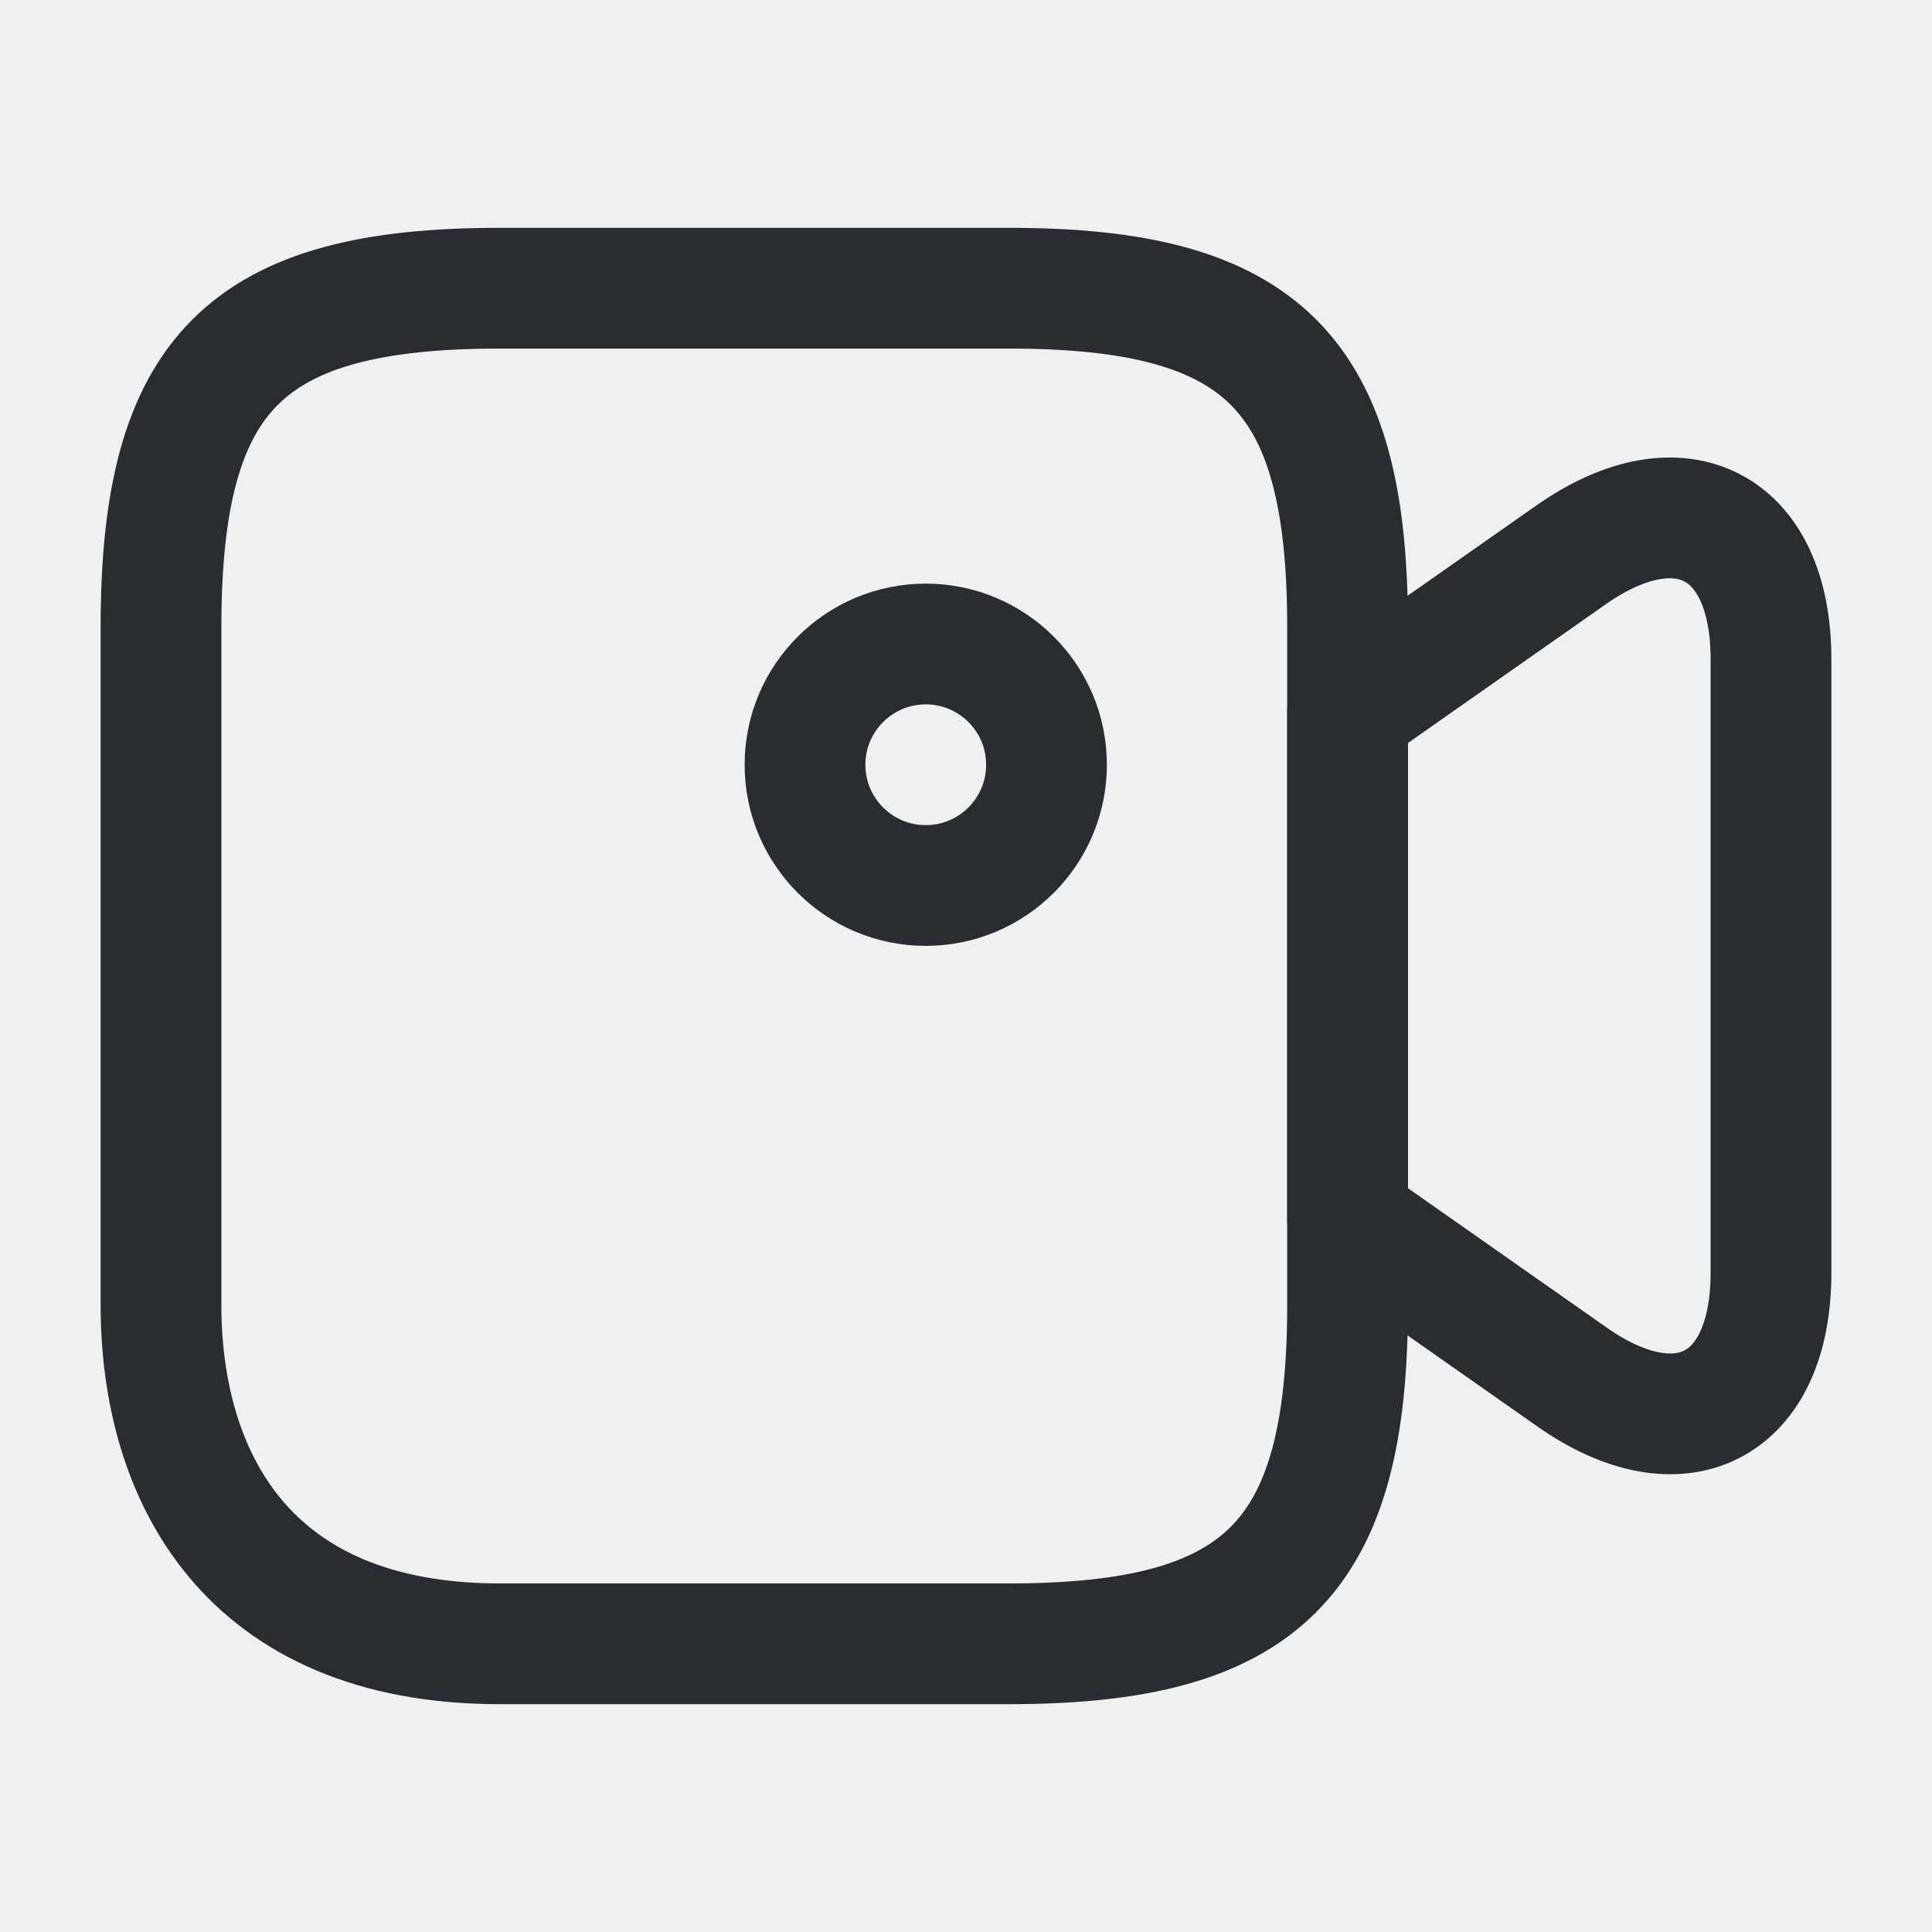
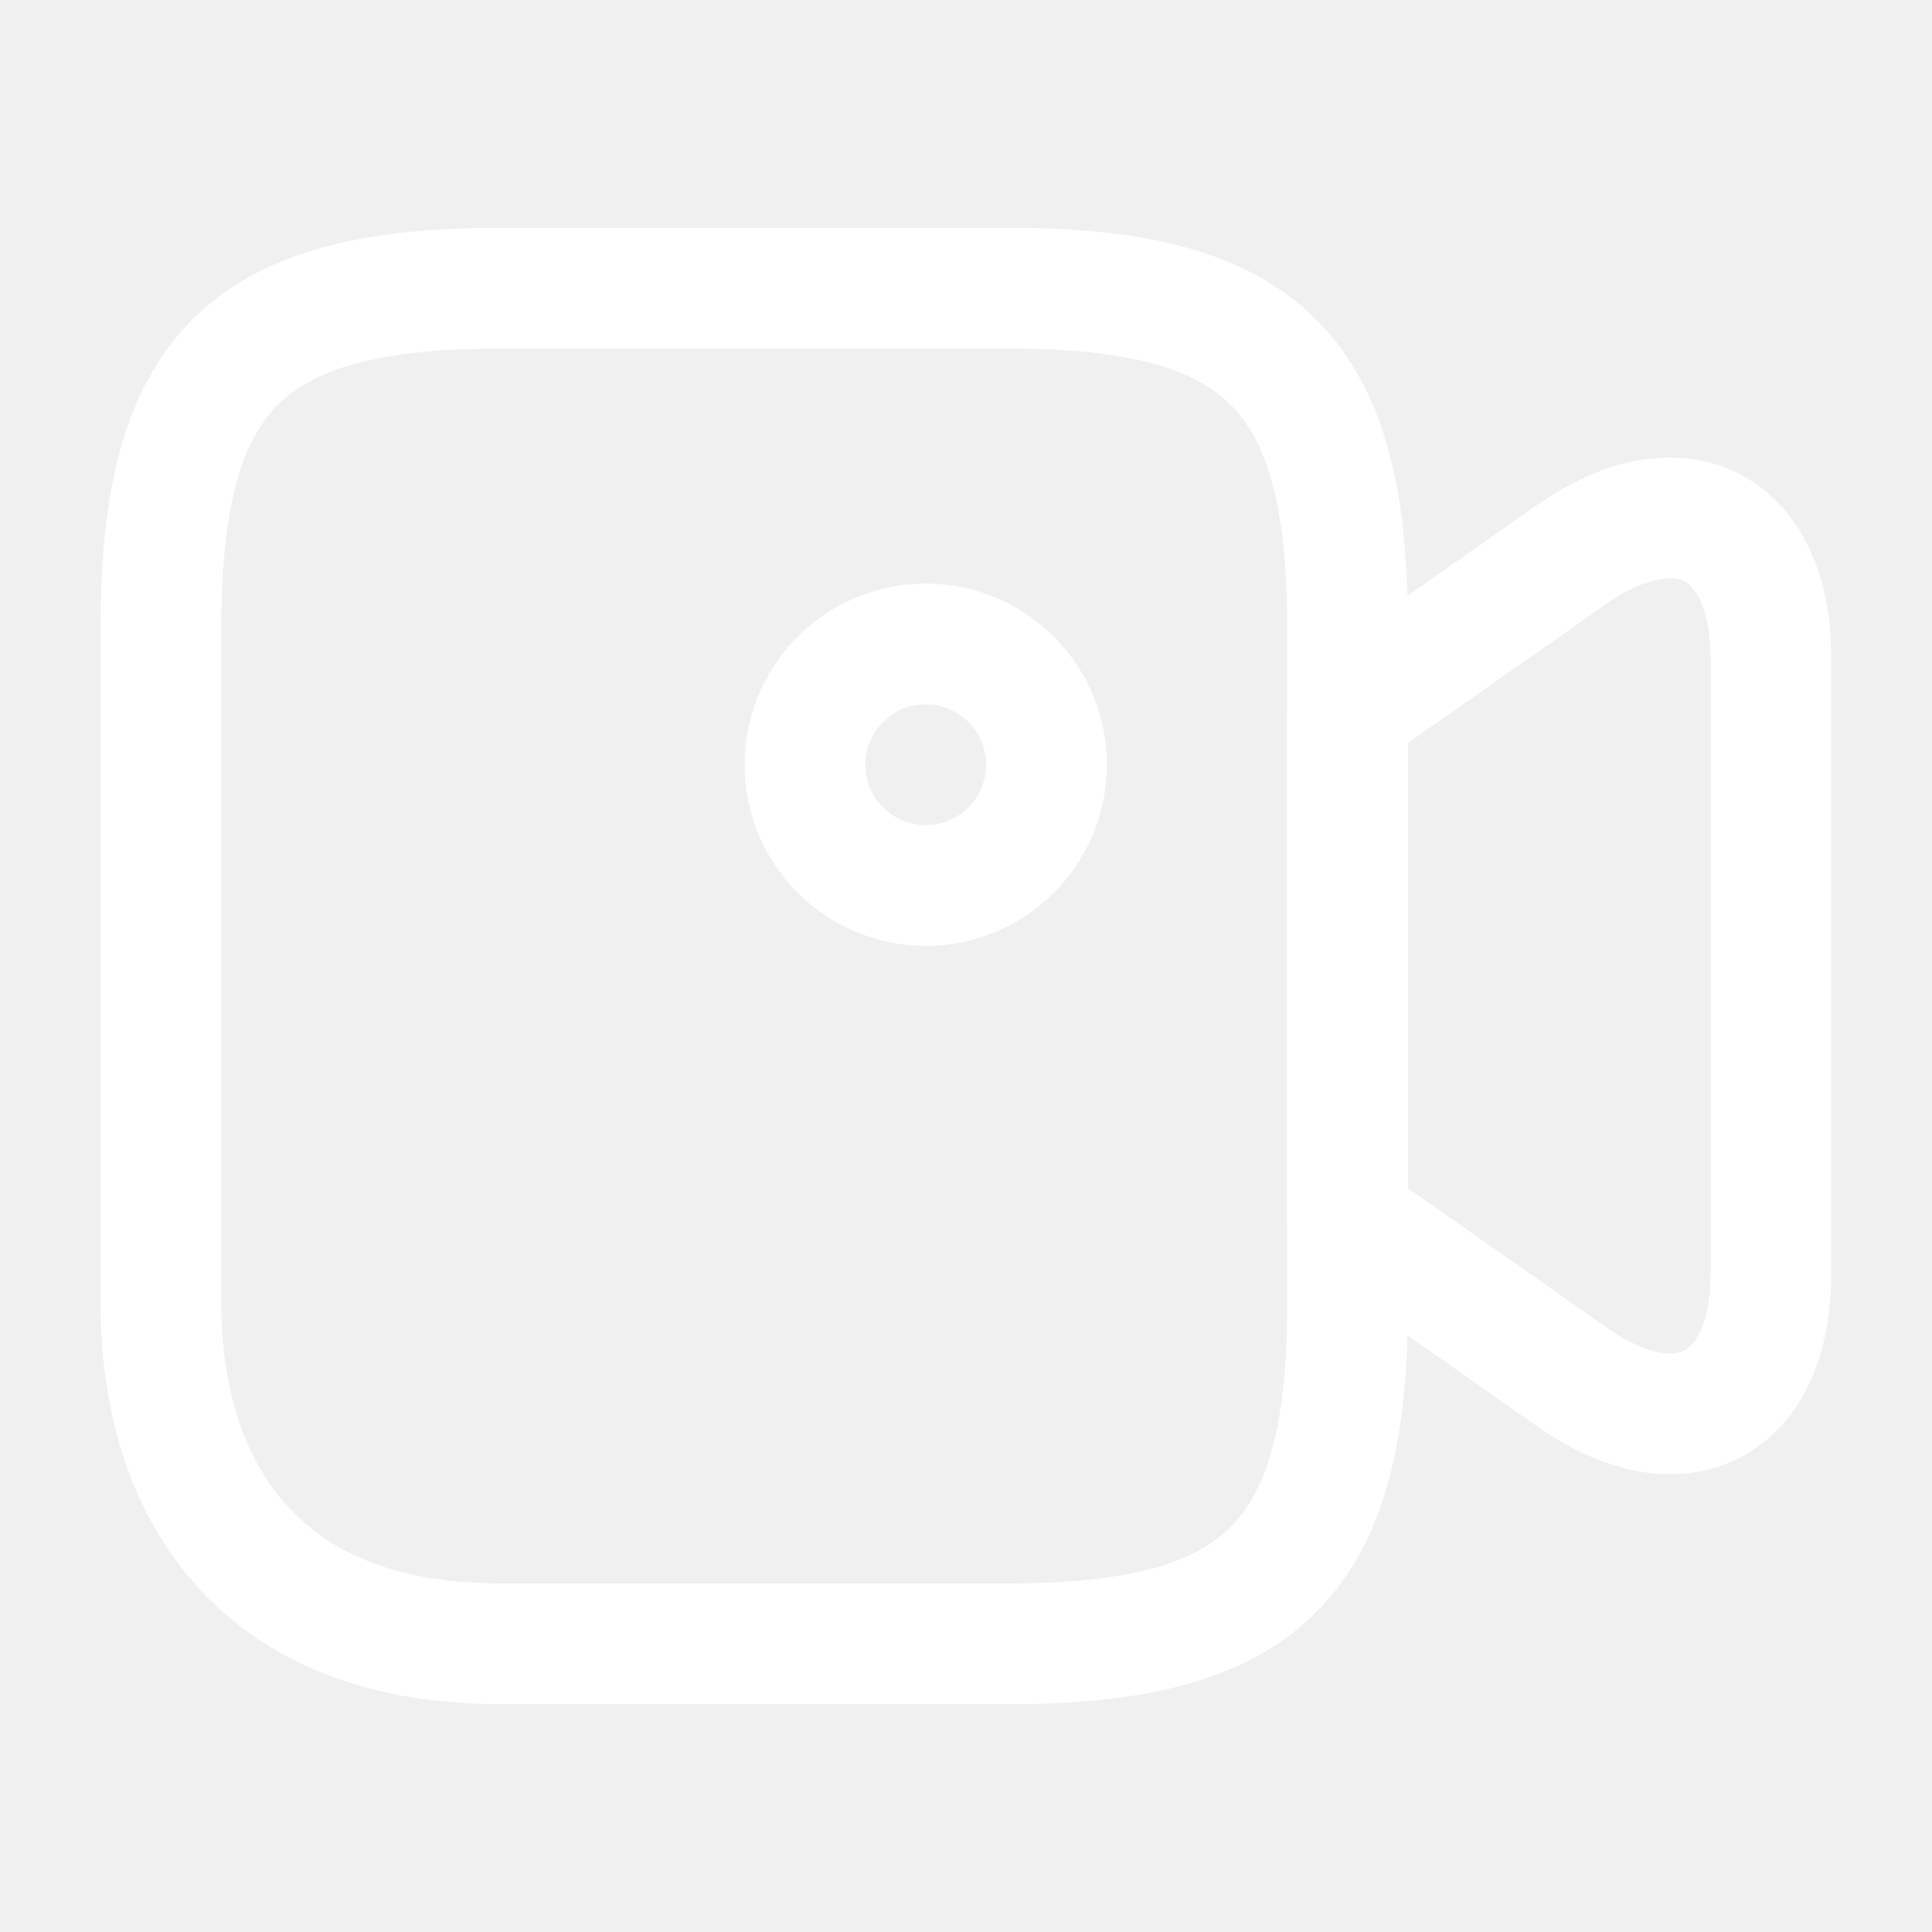
<svg xmlns="http://www.w3.org/2000/svg" width="24" height="24" viewBox="0 0 24 24" fill="none">
-   <path d="M12.53 20.42H6.21C3.05 20.42 2 18.32 2 16.21V7.79C2 4.63 3.05 3.58 6.21 3.58H12.53C15.69 3.58 16.74 4.63 16.74 7.79V16.21C16.74 19.37 15.68 20.42 12.53 20.42Z" stroke="#292D32" stroke-width="1.5" stroke-linecap="round" stroke-linejoin="round" />
-   <path d="M19.52 17.1L16.74 15.15V8.84L19.52 6.89C20.88 5.94 22 6.52 22 8.19V15.81C22 17.48 20.88 18.06 19.52 17.1Z" stroke="#292D32" stroke-width="1.5" stroke-linecap="round" stroke-linejoin="round" />
-   <path d="M11.5 11C12.328 11 13 10.328 13 9.5C13 8.672 12.328 8 11.5 8C10.672 8 10 8.672 10 9.5C10 10.328 10.672 11 11.5 11Z" stroke="#292D32" stroke-width="1.5" stroke-linecap="round" stroke-linejoin="round" />
+   <path d="M12.53 20.42H6.21C3.05 20.42 2 18.32 2 16.21V7.79C2 4.63 3.05 3.58 6.21 3.58H12.53C15.69 3.58 16.74 4.63 16.74 7.79V16.21C16.74 19.37 15.68 20.42 12.53 20.42Z" stroke="#FFF" stroke-width="1.5" stroke-linecap="round" stroke-linejoin="round" />
+   <path d="M19.52 17.1L16.74 15.15V8.84L19.52 6.89C20.88 5.94 22 6.52 22 8.19V15.81C22 17.48 20.88 18.06 19.52 17.1Z" stroke="#FFF" stroke-width="1.5" stroke-linecap="round" stroke-linejoin="round" />
+   <path d="M11.5 11C12.328 11 13 10.328 13 9.5C13 8.672 12.328 8 11.5 8C10.672 8 10 8.672 10 9.5C10 10.328 10.672 11 11.5 11Z" stroke="#FFF" stroke-width="1.5" stroke-linecap="round" stroke-linejoin="round" />
</svg>
